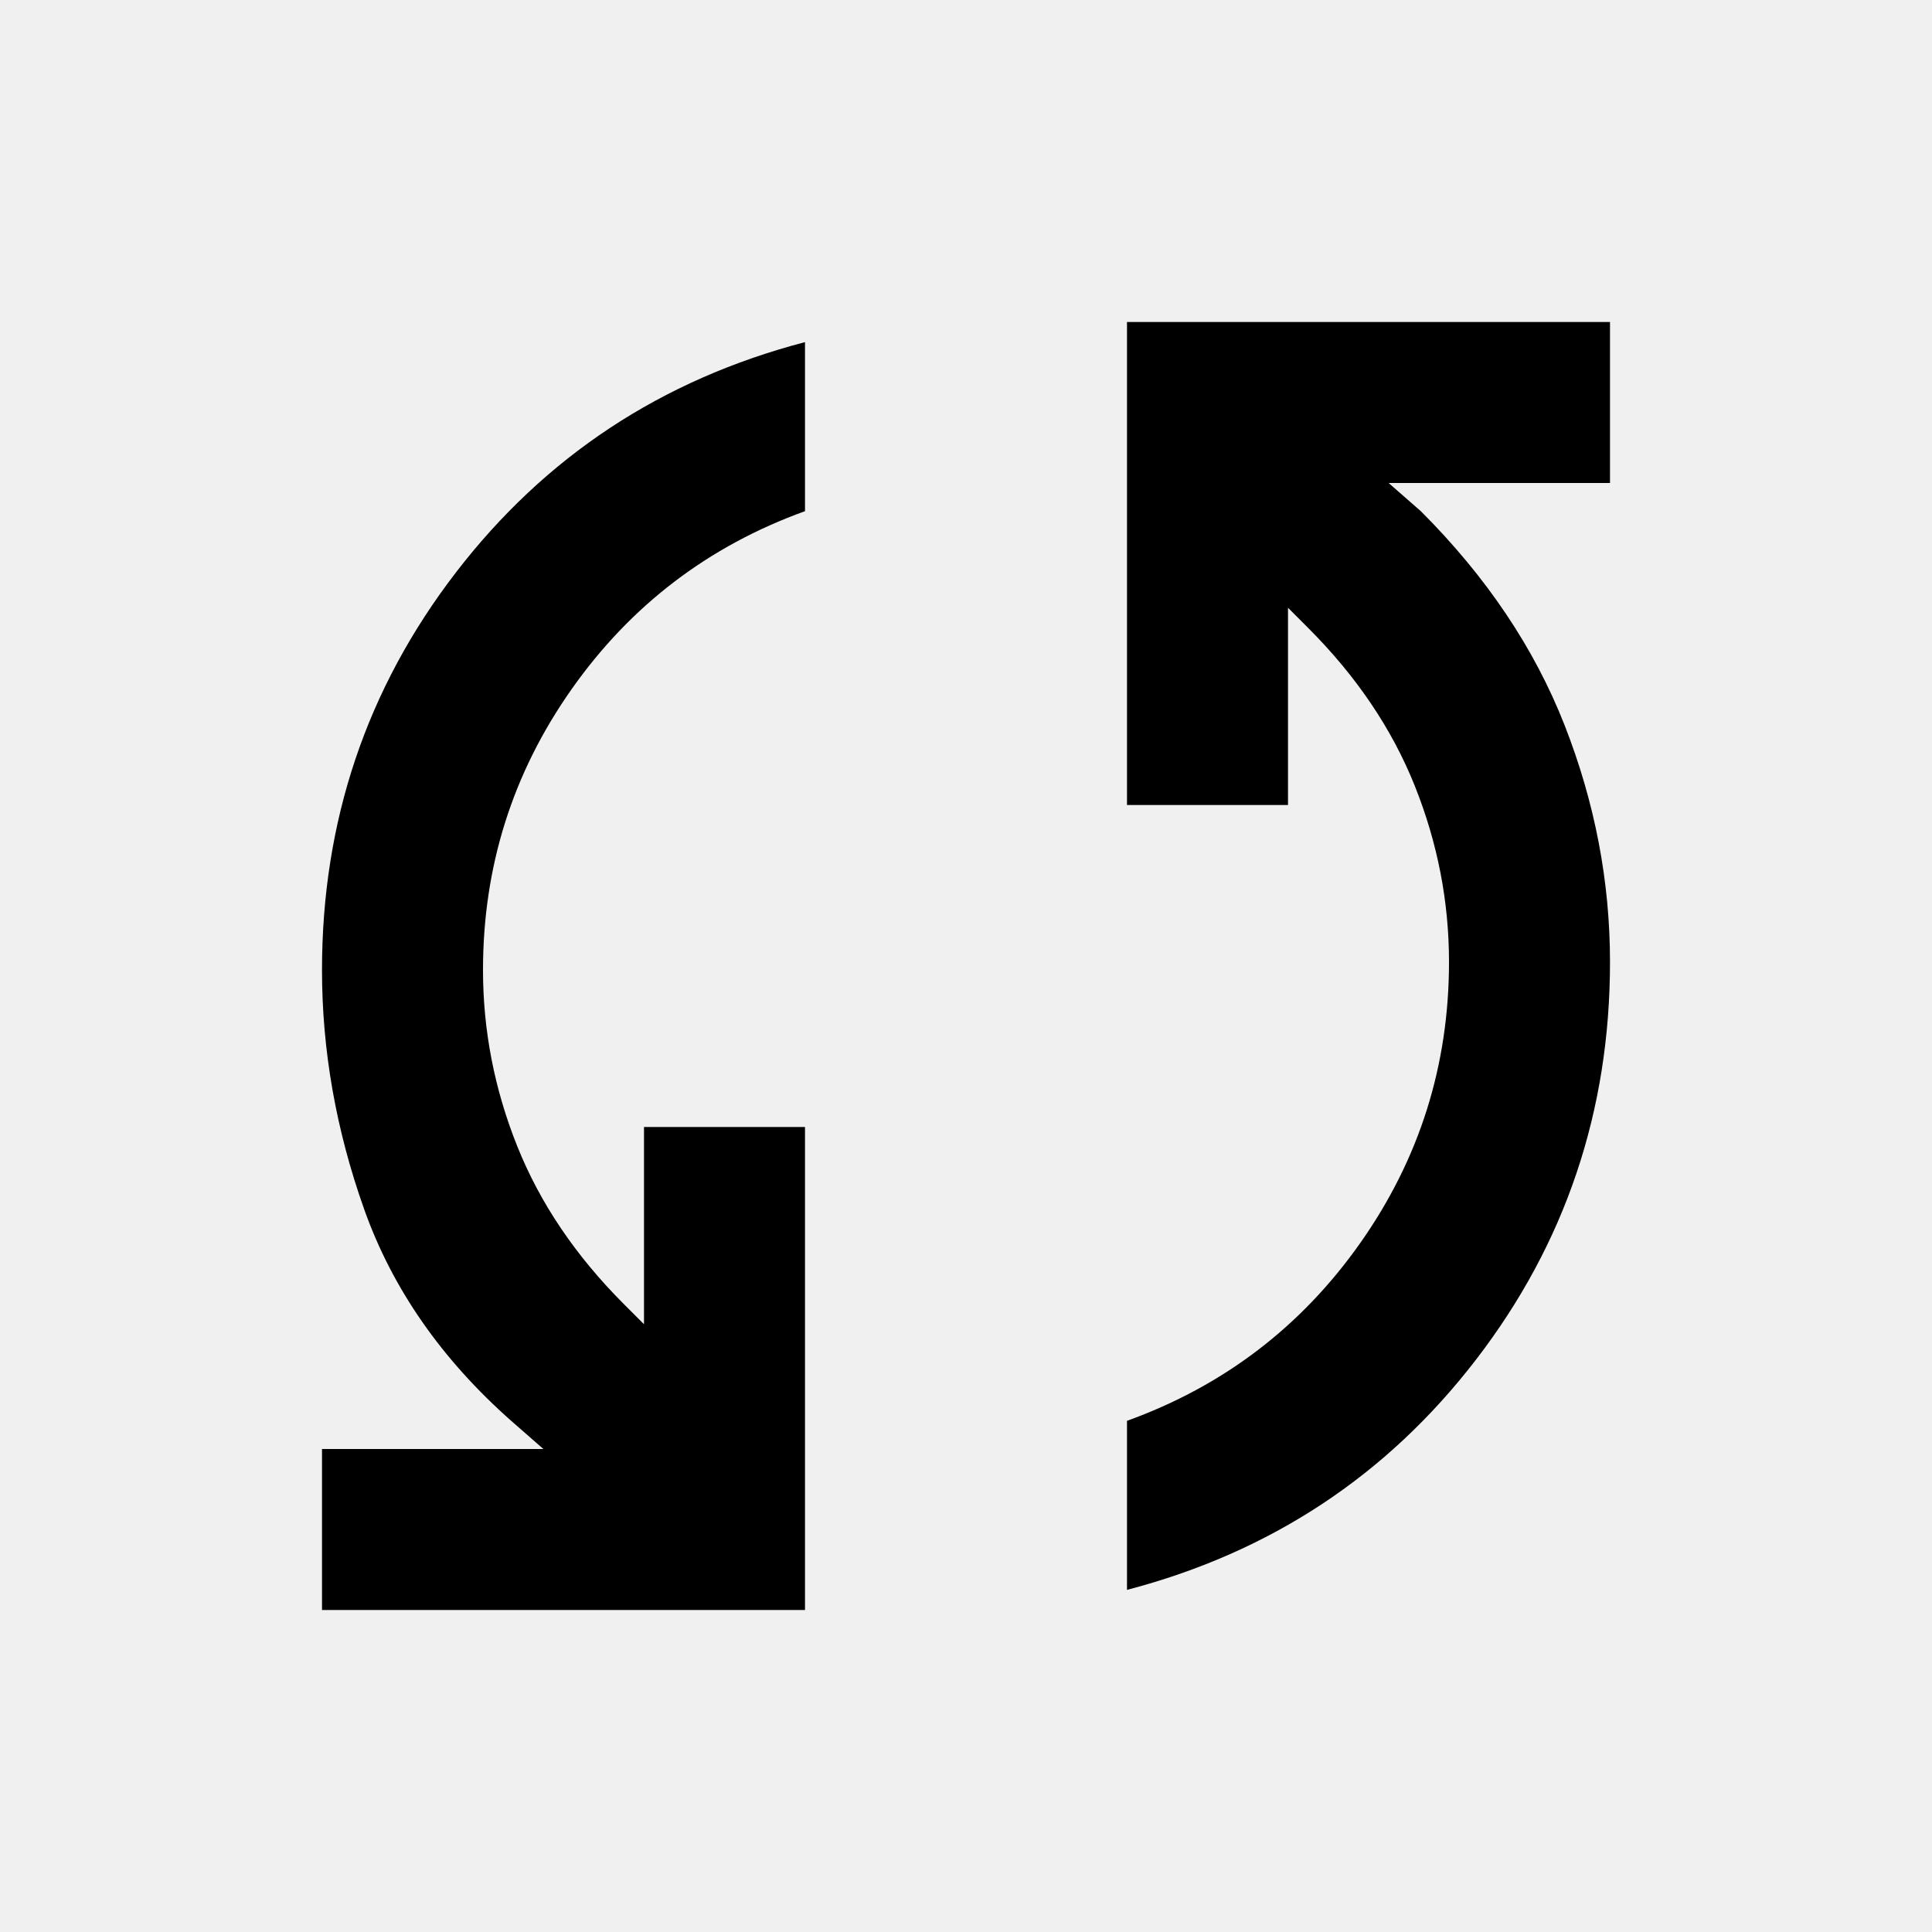
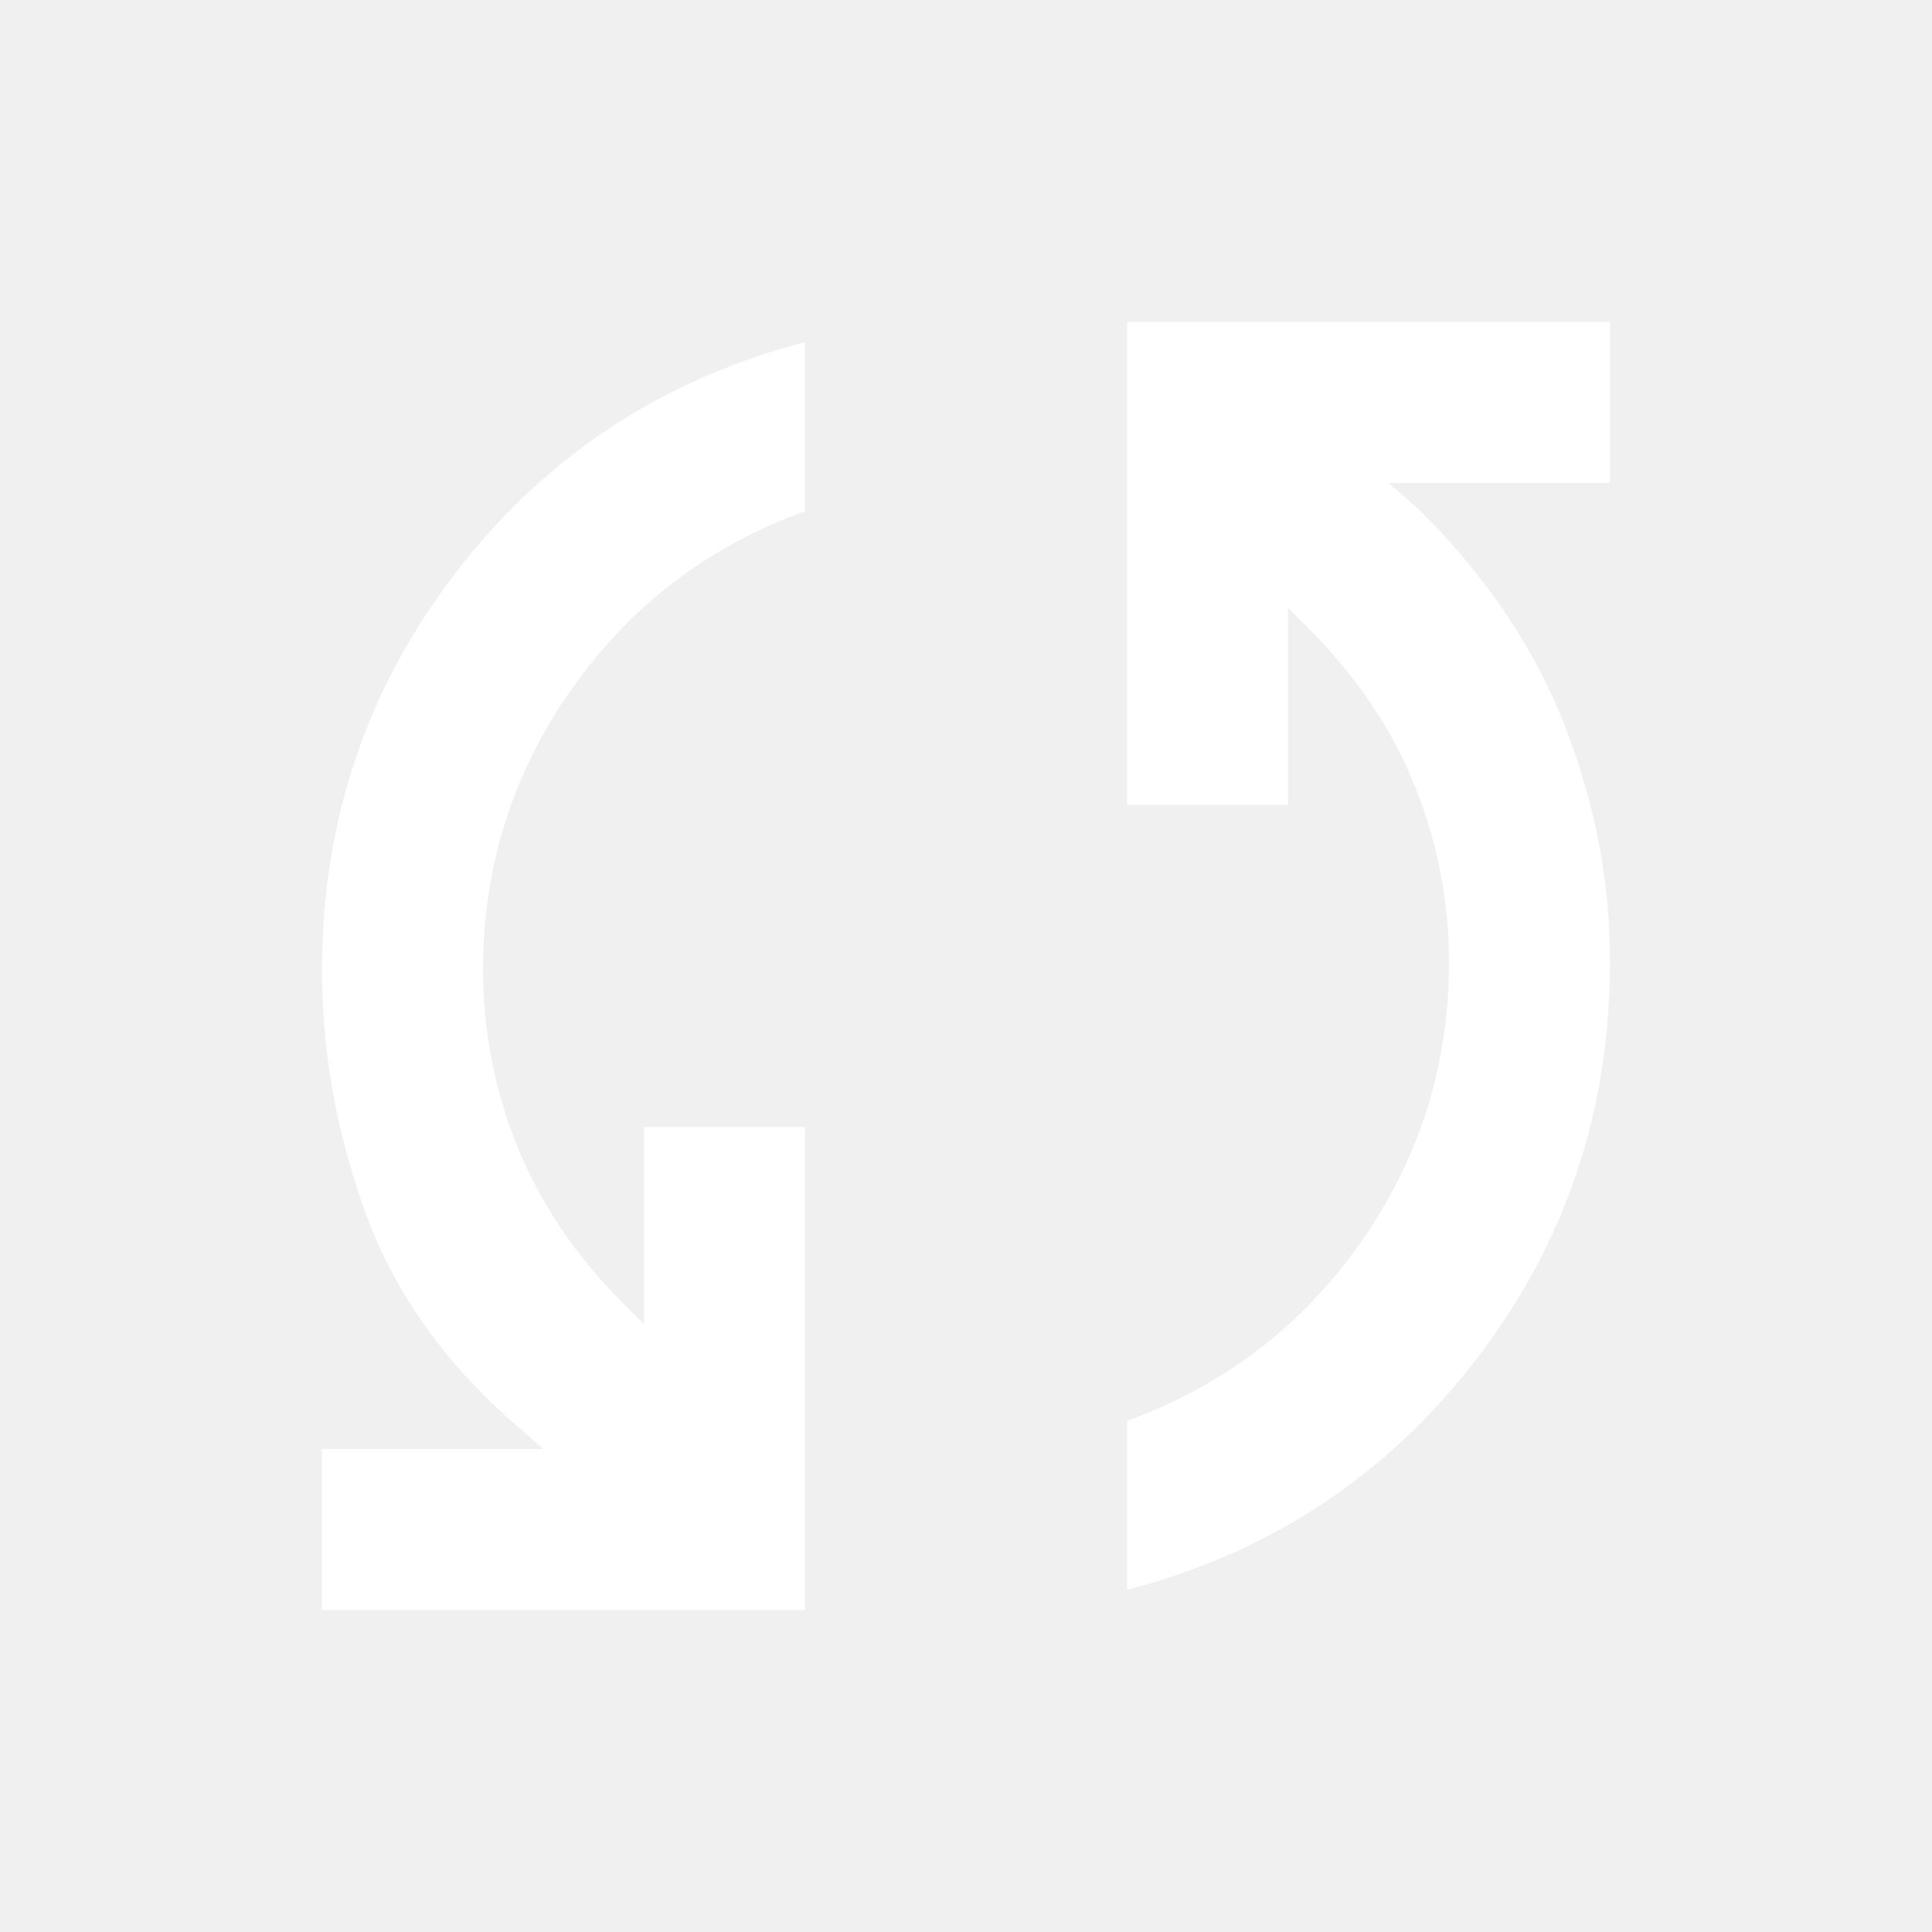
- <svg xmlns="http://www.w3.org/2000/svg" height="24" viewBox="0 -960 960 960" width="24">
+ <svg xmlns="http://www.w3.org/2000/svg" fill="#ffffff" height="24" viewBox="0 -960 960 960" width="24">
  <path d="M160-160v-80h110l-16-14q-52-46-73-105t-21-119q0-111 66.5-197.5T400-790v84q-72 26-116 88.5T240-478q0 45 17 87.5t53 78.5l10 10v-98h80v240H160Zm400-10v-84q72-26 116-88.5T720-482q0-45-17-87.5T650-648l-10-10v98h-80v-240h240v80H690l16 14q49 49 71.5 106.5T800-482q0 111-66.5 197.5T560-170Z" />
</svg>
